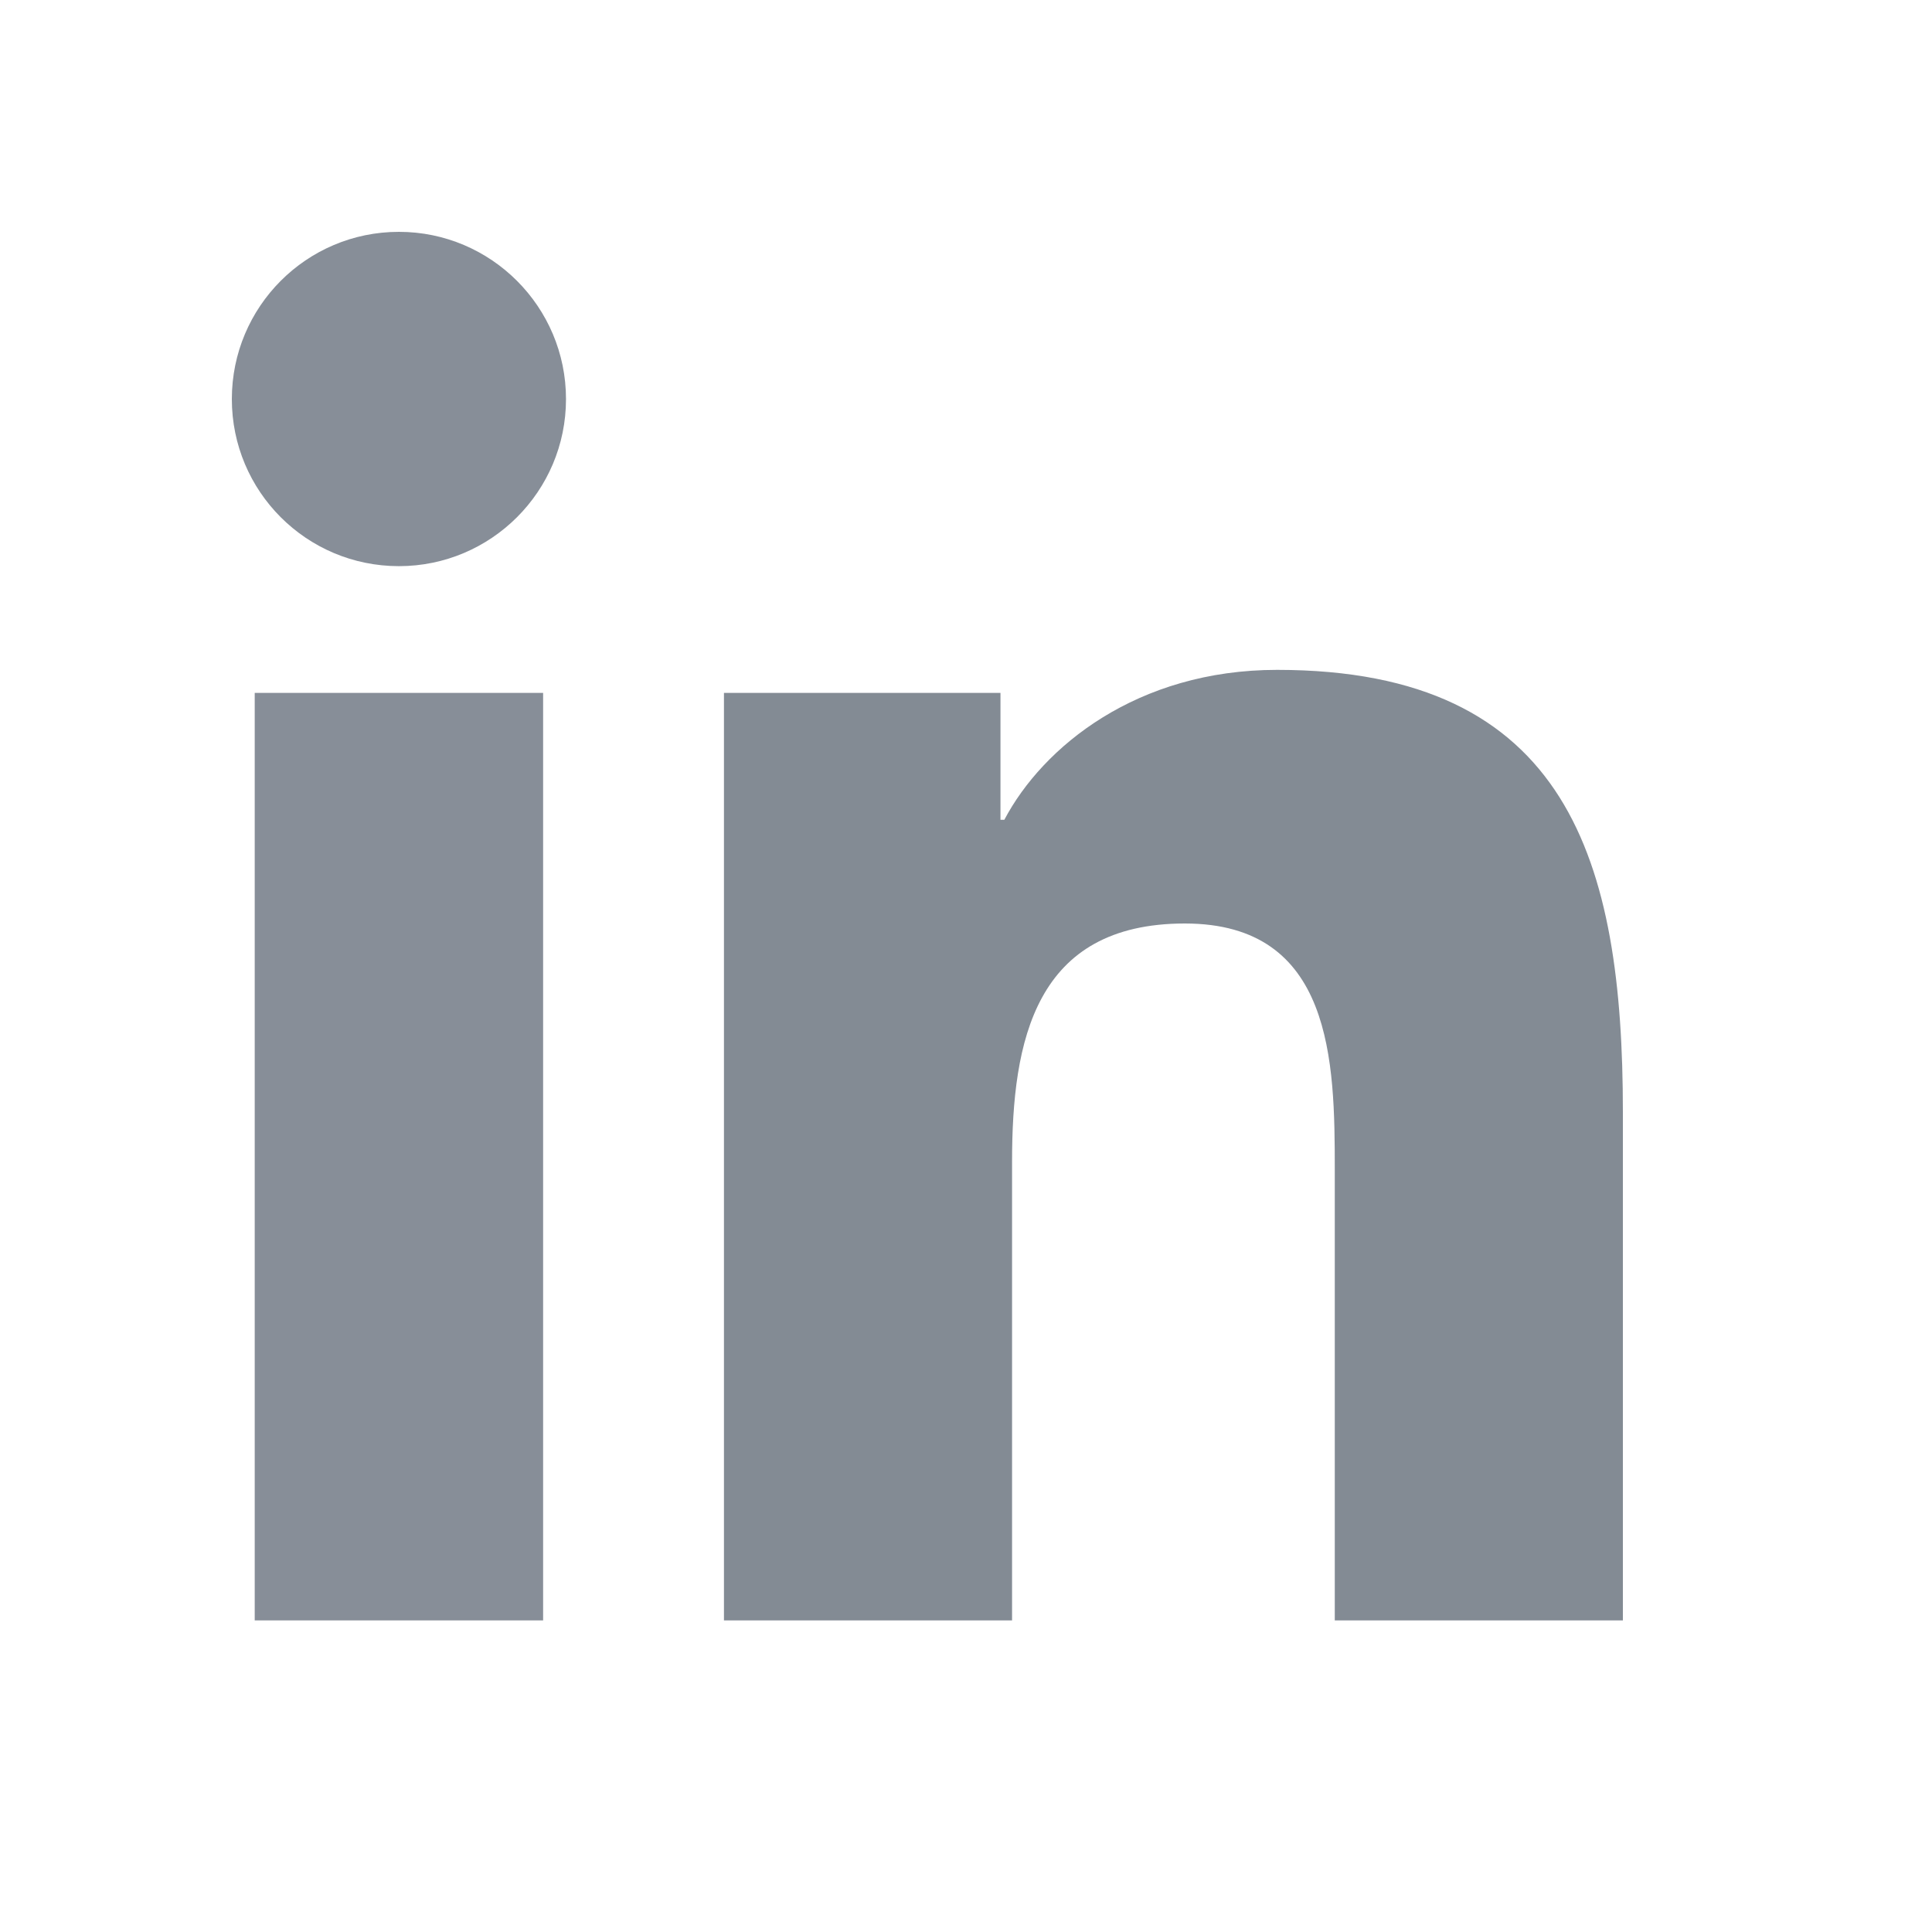
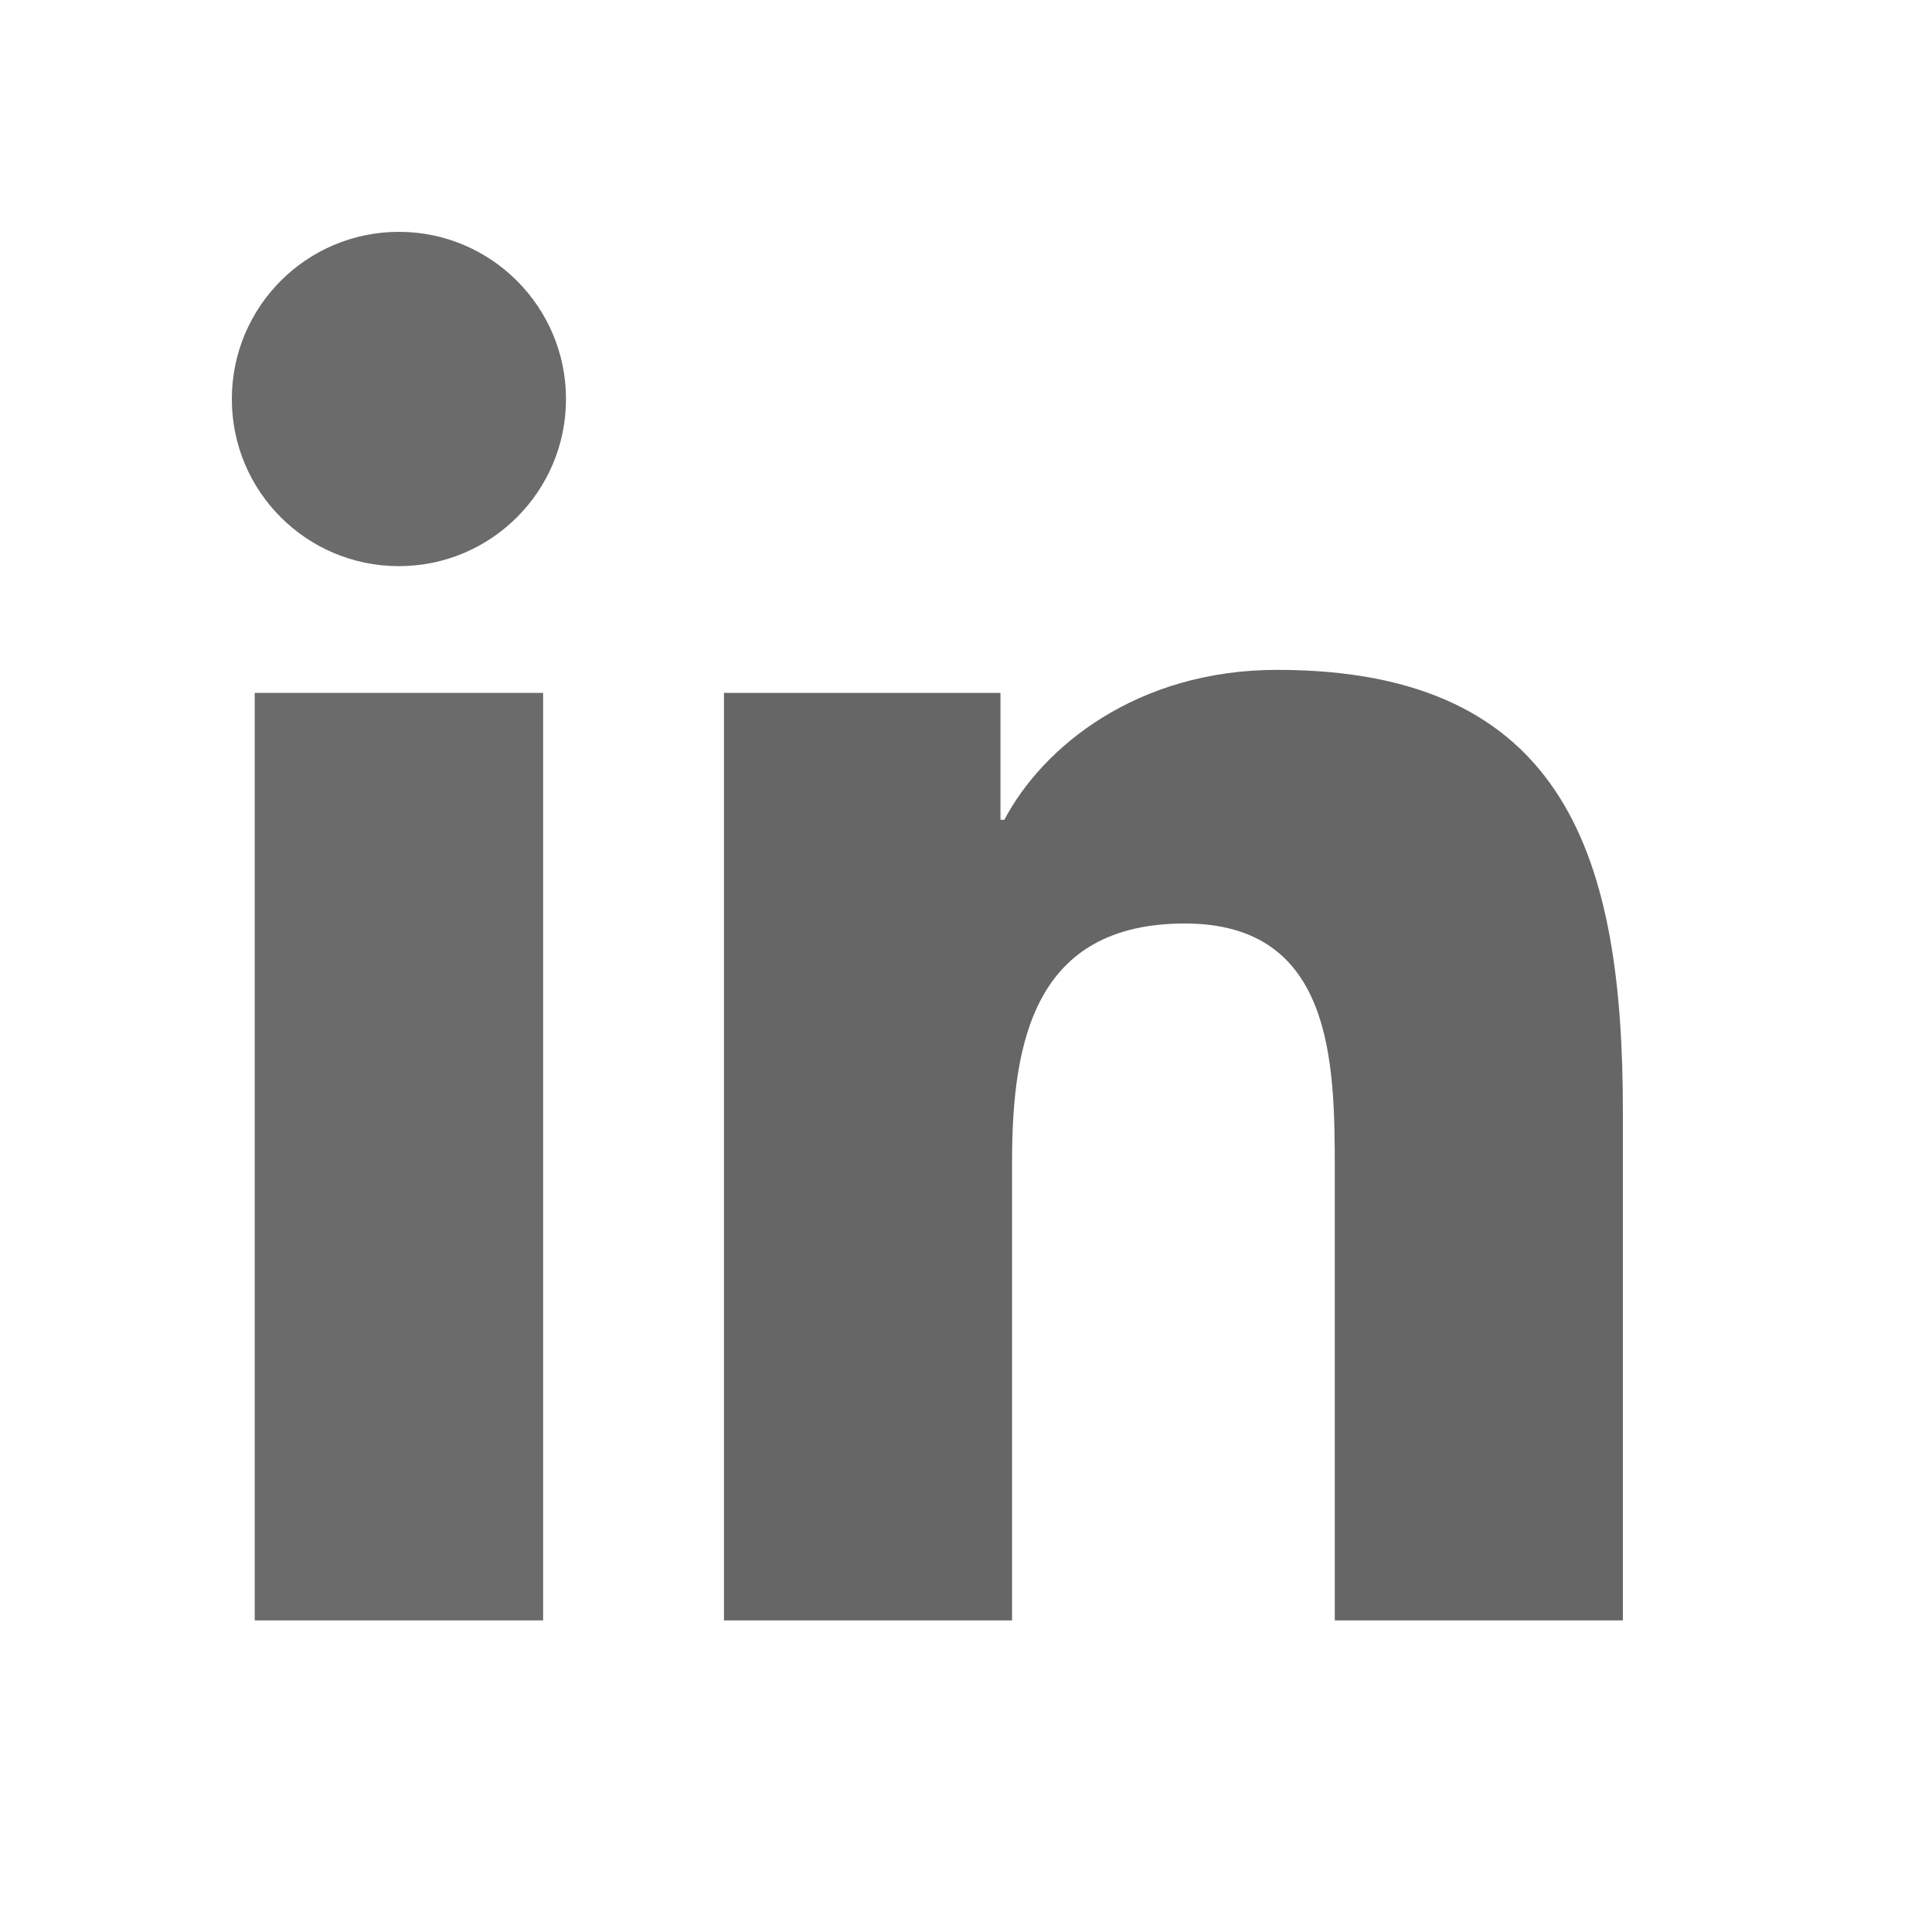
<svg xmlns="http://www.w3.org/2000/svg" viewBox="-6 -6 50 50" version="1.1" width="40" height="40">
  <g stroke-miterlimit="10" stroke-width="0" transform="matrix(0.4 0 0 0.4 0 0)">
-     <path d="m1.48,29.83l18.66,0l0,60.01l-18.66,0l0,-60.01zm9.33,-29.83c5.96,0 10.81,4.85 10.81,10.82c0,5.97 -4.85,10.81 -10.81,10.81c-5.98,0 -10.81,-4.84 -10.81,-10.81c0,-5.97 4.83,-10.82 10.81,-10.82" fill="#313d4d" opacity="0.58" stroke-linecap="round" />
-     <path d="m31.84,29.83l17.89,0l0,8.21l0.25,0c2.49,-4.72 8.58,-9.7 17.65,-9.7c18.88,0 22.37,12.43 22.37,28.59l0,32.91l-18.64,0l0,-29.18c0,-6.96 -0.12,-15.91 -9.7,-15.91c-9.7,0 -11.18,7.58 -11.18,15.41l0,29.68l-18.64,0l0,-60.01z" fill="#313d4d" opacity="0.6" stroke-linecap="round" />
+     <path d="m1.48,29.83l18.66,0l0,60.01l-18.66,0l0,-60.01zm9.33,-29.83c5.96,0 10.81,4.85 10.81,10.82c0,5.97 -4.85,10.81 -10.81,10.81c-5.98,0 -10.81,-4.84 -10.81,-10.81c0,-5.97 4.83,-10.82 10.81,-10.82" fill="#31" opacity="0.58" stroke-linecap="round" />
+     <path d="m31.84,29.83l17.89,0l0,8.21l0.25,0c2.49,-4.72 8.58,-9.7 17.65,-9.7c18.88,0 22.37,12.43 22.37,28.59l0,32.91l-18.64,0l0,-29.18c0,-6.96 -0.12,-15.91 -9.7,-15.91c-9.7,0 -11.18,7.58 -11.18,15.41l0,29.68l-18.64,0l0,-60.01z" fill="#31" opacity="0.6" stroke-linecap="round" />
  </g>
</svg>
